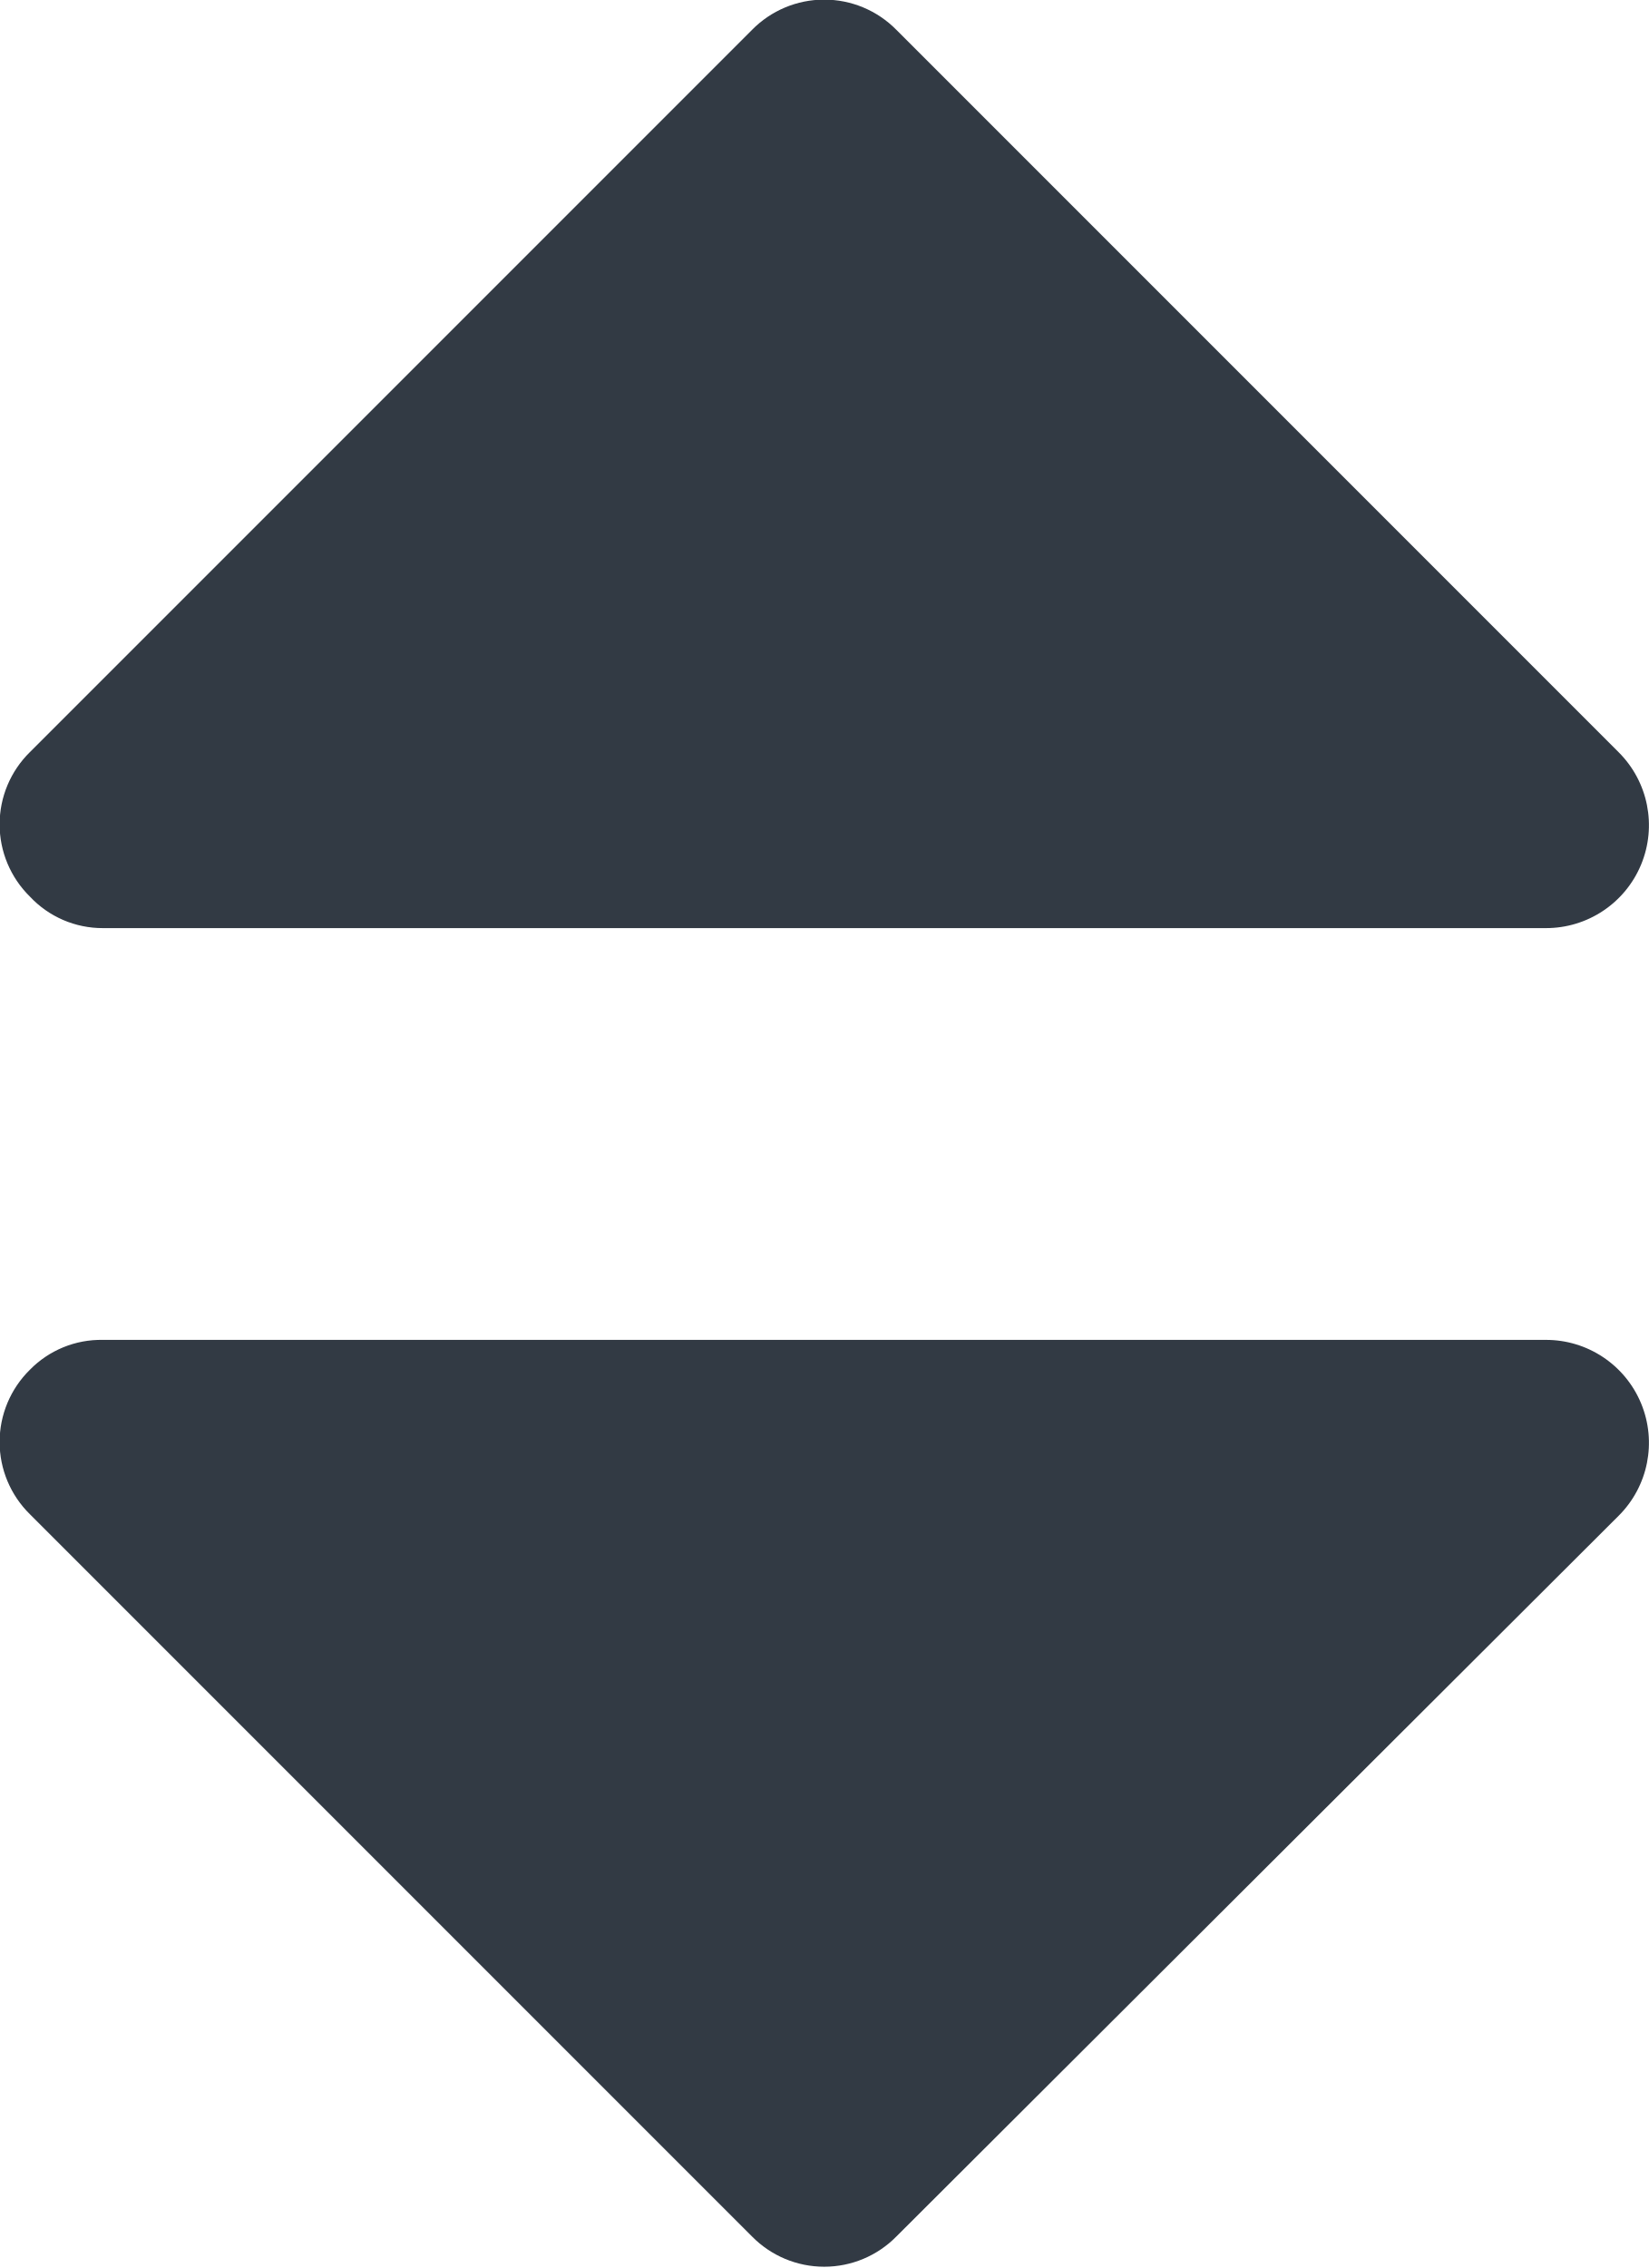
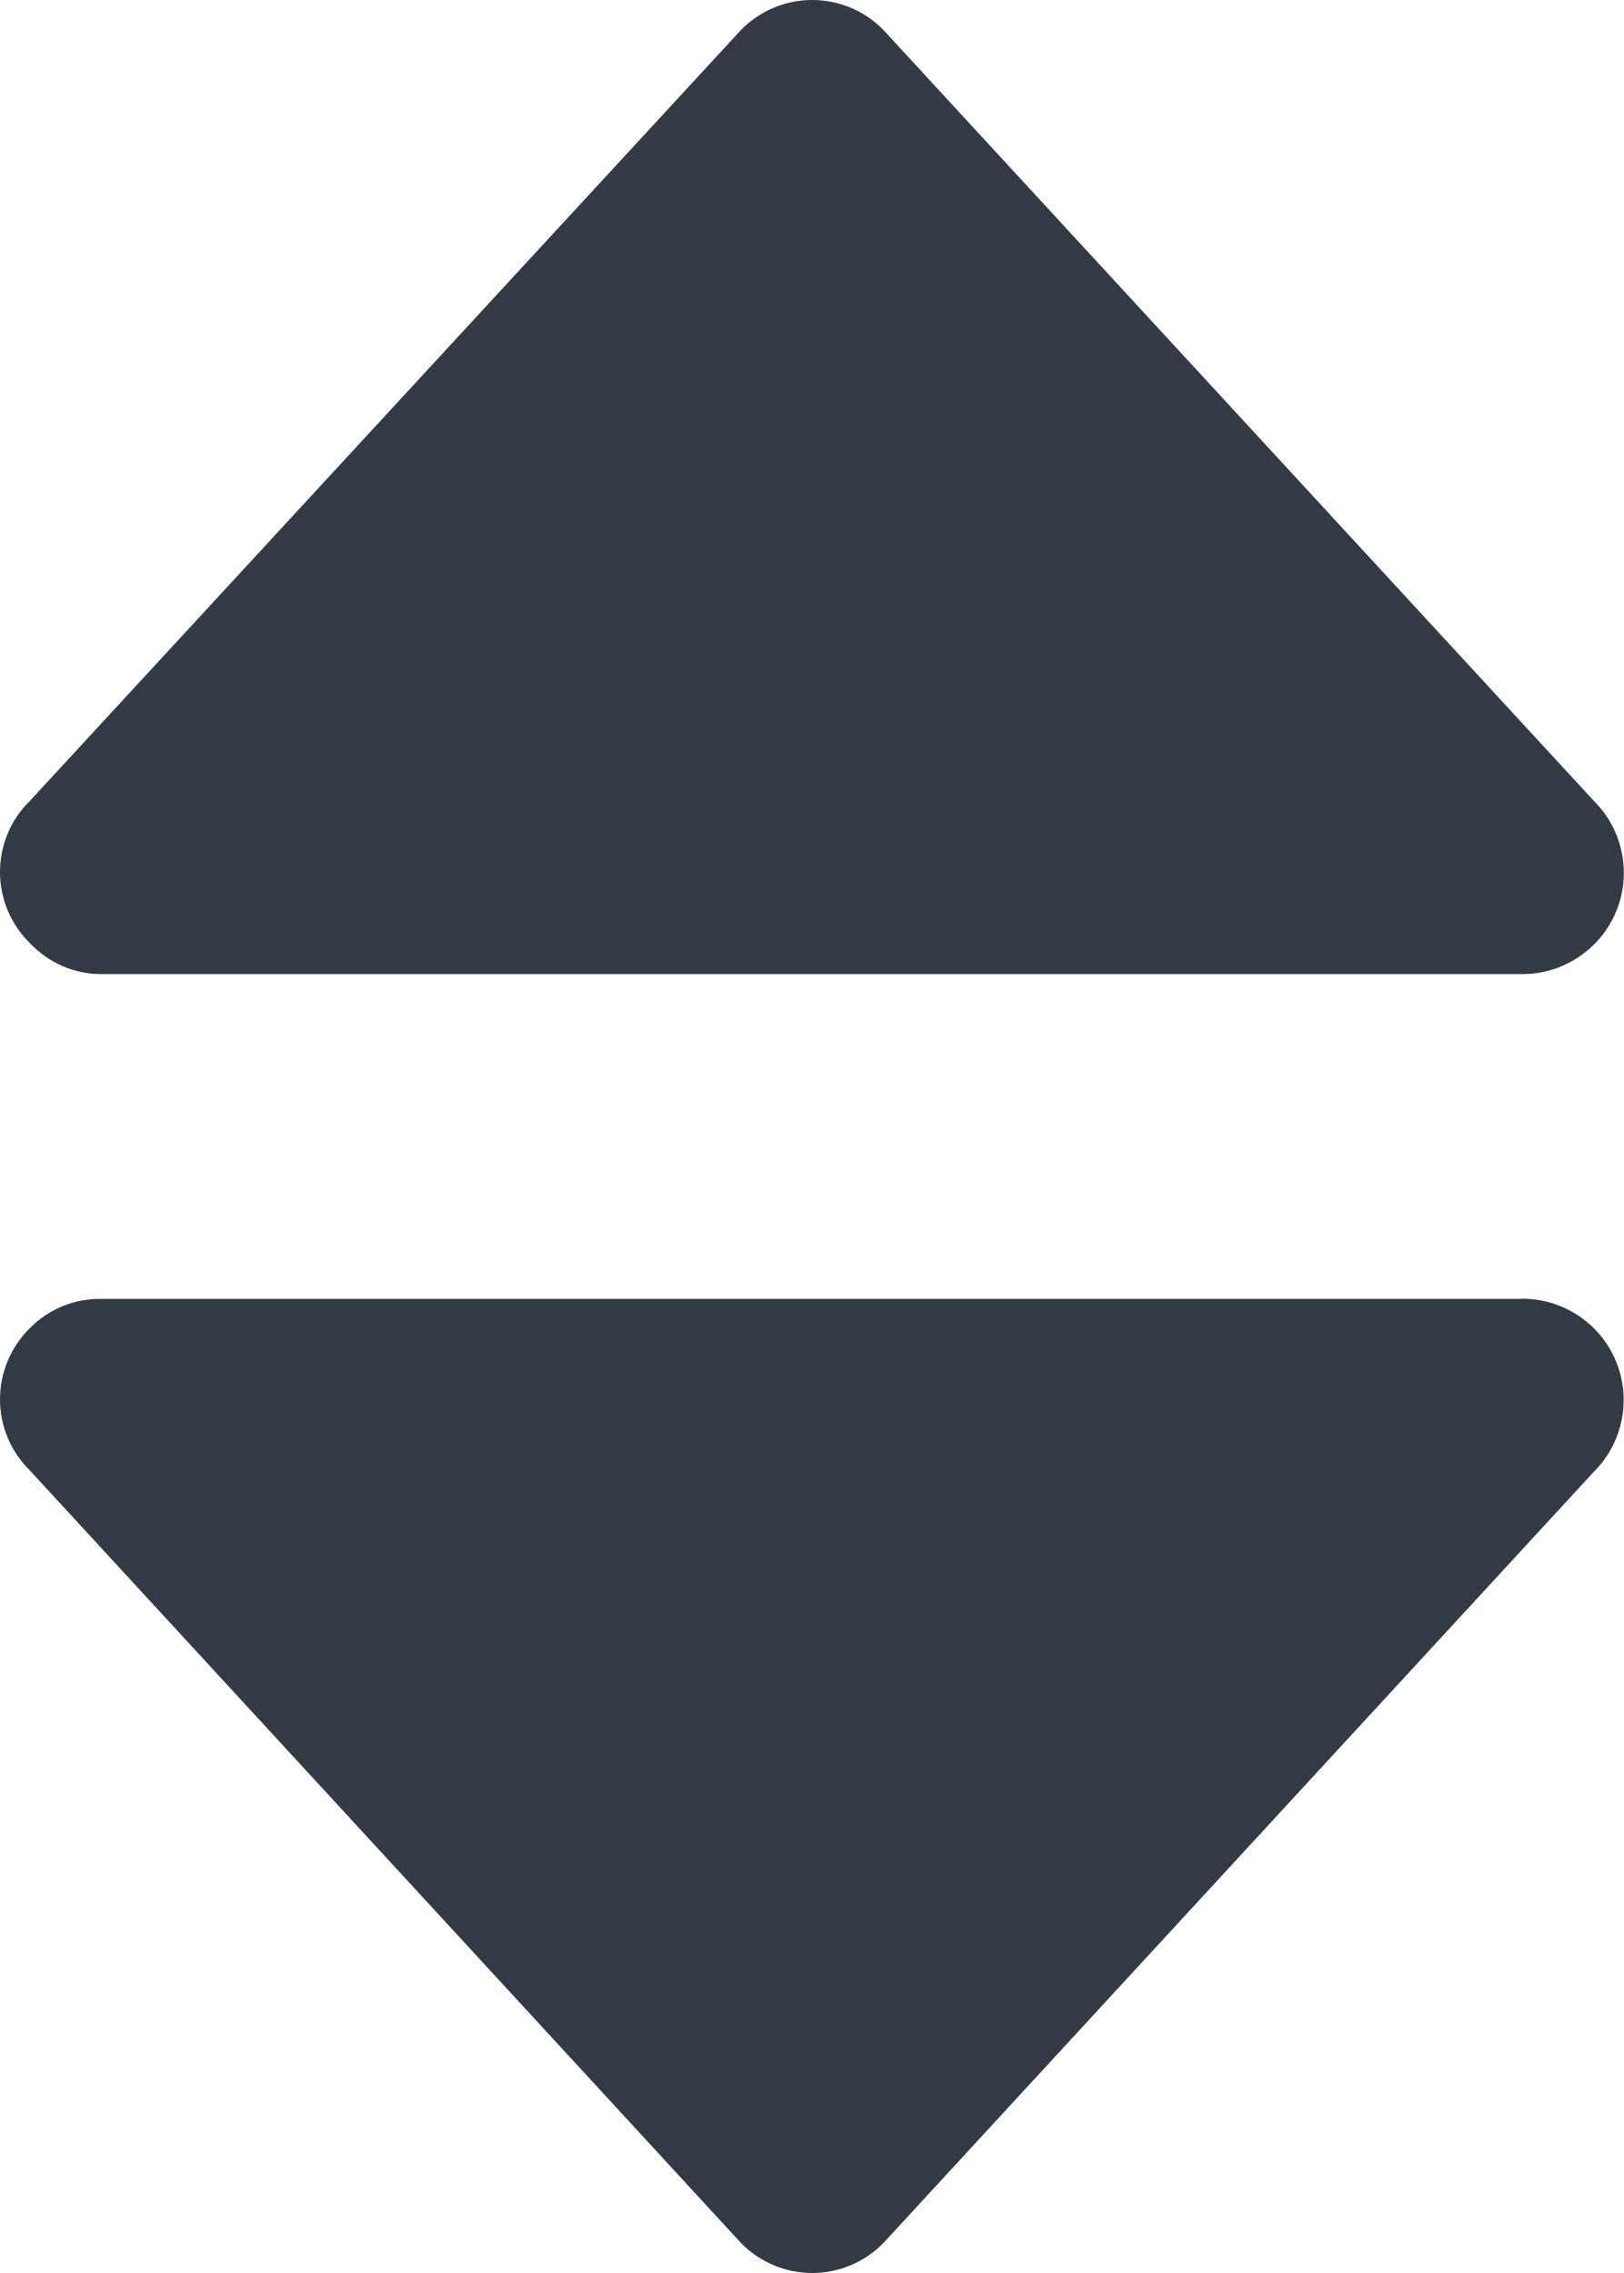
- <svg xmlns="http://www.w3.org/2000/svg" viewBox="0 0 9.93 13.66">
-   <g id="Layer_2" data-name="Layer 2">
-     <g id="Layer_1-2" data-name="Layer 1">
-       <path d="M.62,5.59H9.31a.62.62,0,0,0,.44-1.06L5.4.18a.61.61,0,0,0-.87,0L.18,4.53a.61.61,0,0,0,0,.87A.6.6,0,0,0,.62,5.59Z" fill="#323a44" fill-rule="evenodd" />
-       <path d="M9.31,8.07H.62a.6.6,0,0,0-.44.18.61.61,0,0,0,0,.87l4.35,4.35a.61.61,0,0,0,.87,0L9.75,9.13a.62.62,0,0,0-.44-1.06Z" fill="#323a44" fill-rule="evenodd" />
-     </g>
+ <svg xmlns="http://www.w3.org/2000/svg" viewBox="0 0 10 14">
+   <g fill="#323a45" fill-rule="evenodd">
+     <path d="M.626 6H9.373c.253.001.482-.151.58-.385.097-.234.043-.504-.137-.682L5.44.184C5.325.066 5.167 0 5.002 0c-.165 0-.322.066-.438.184L.184 4.933C.066 5.048 0 5.206 0 5.371s.066.322.184.438c.115.122.275.192.443.191zM9.373 8H.626c-.166-.003-.326.062-.443.181C.066 8.297 0 8.454 0 8.619s.066.322.184.438l4.381 4.76C4.68 13.934 4.838 14 5.002 14s.322-.066.438-.184l4.375-4.75c.18-.179.234-.448.137-.682-.097-.234-.326-.386-.58-.385z" />
  </g>
</svg>
